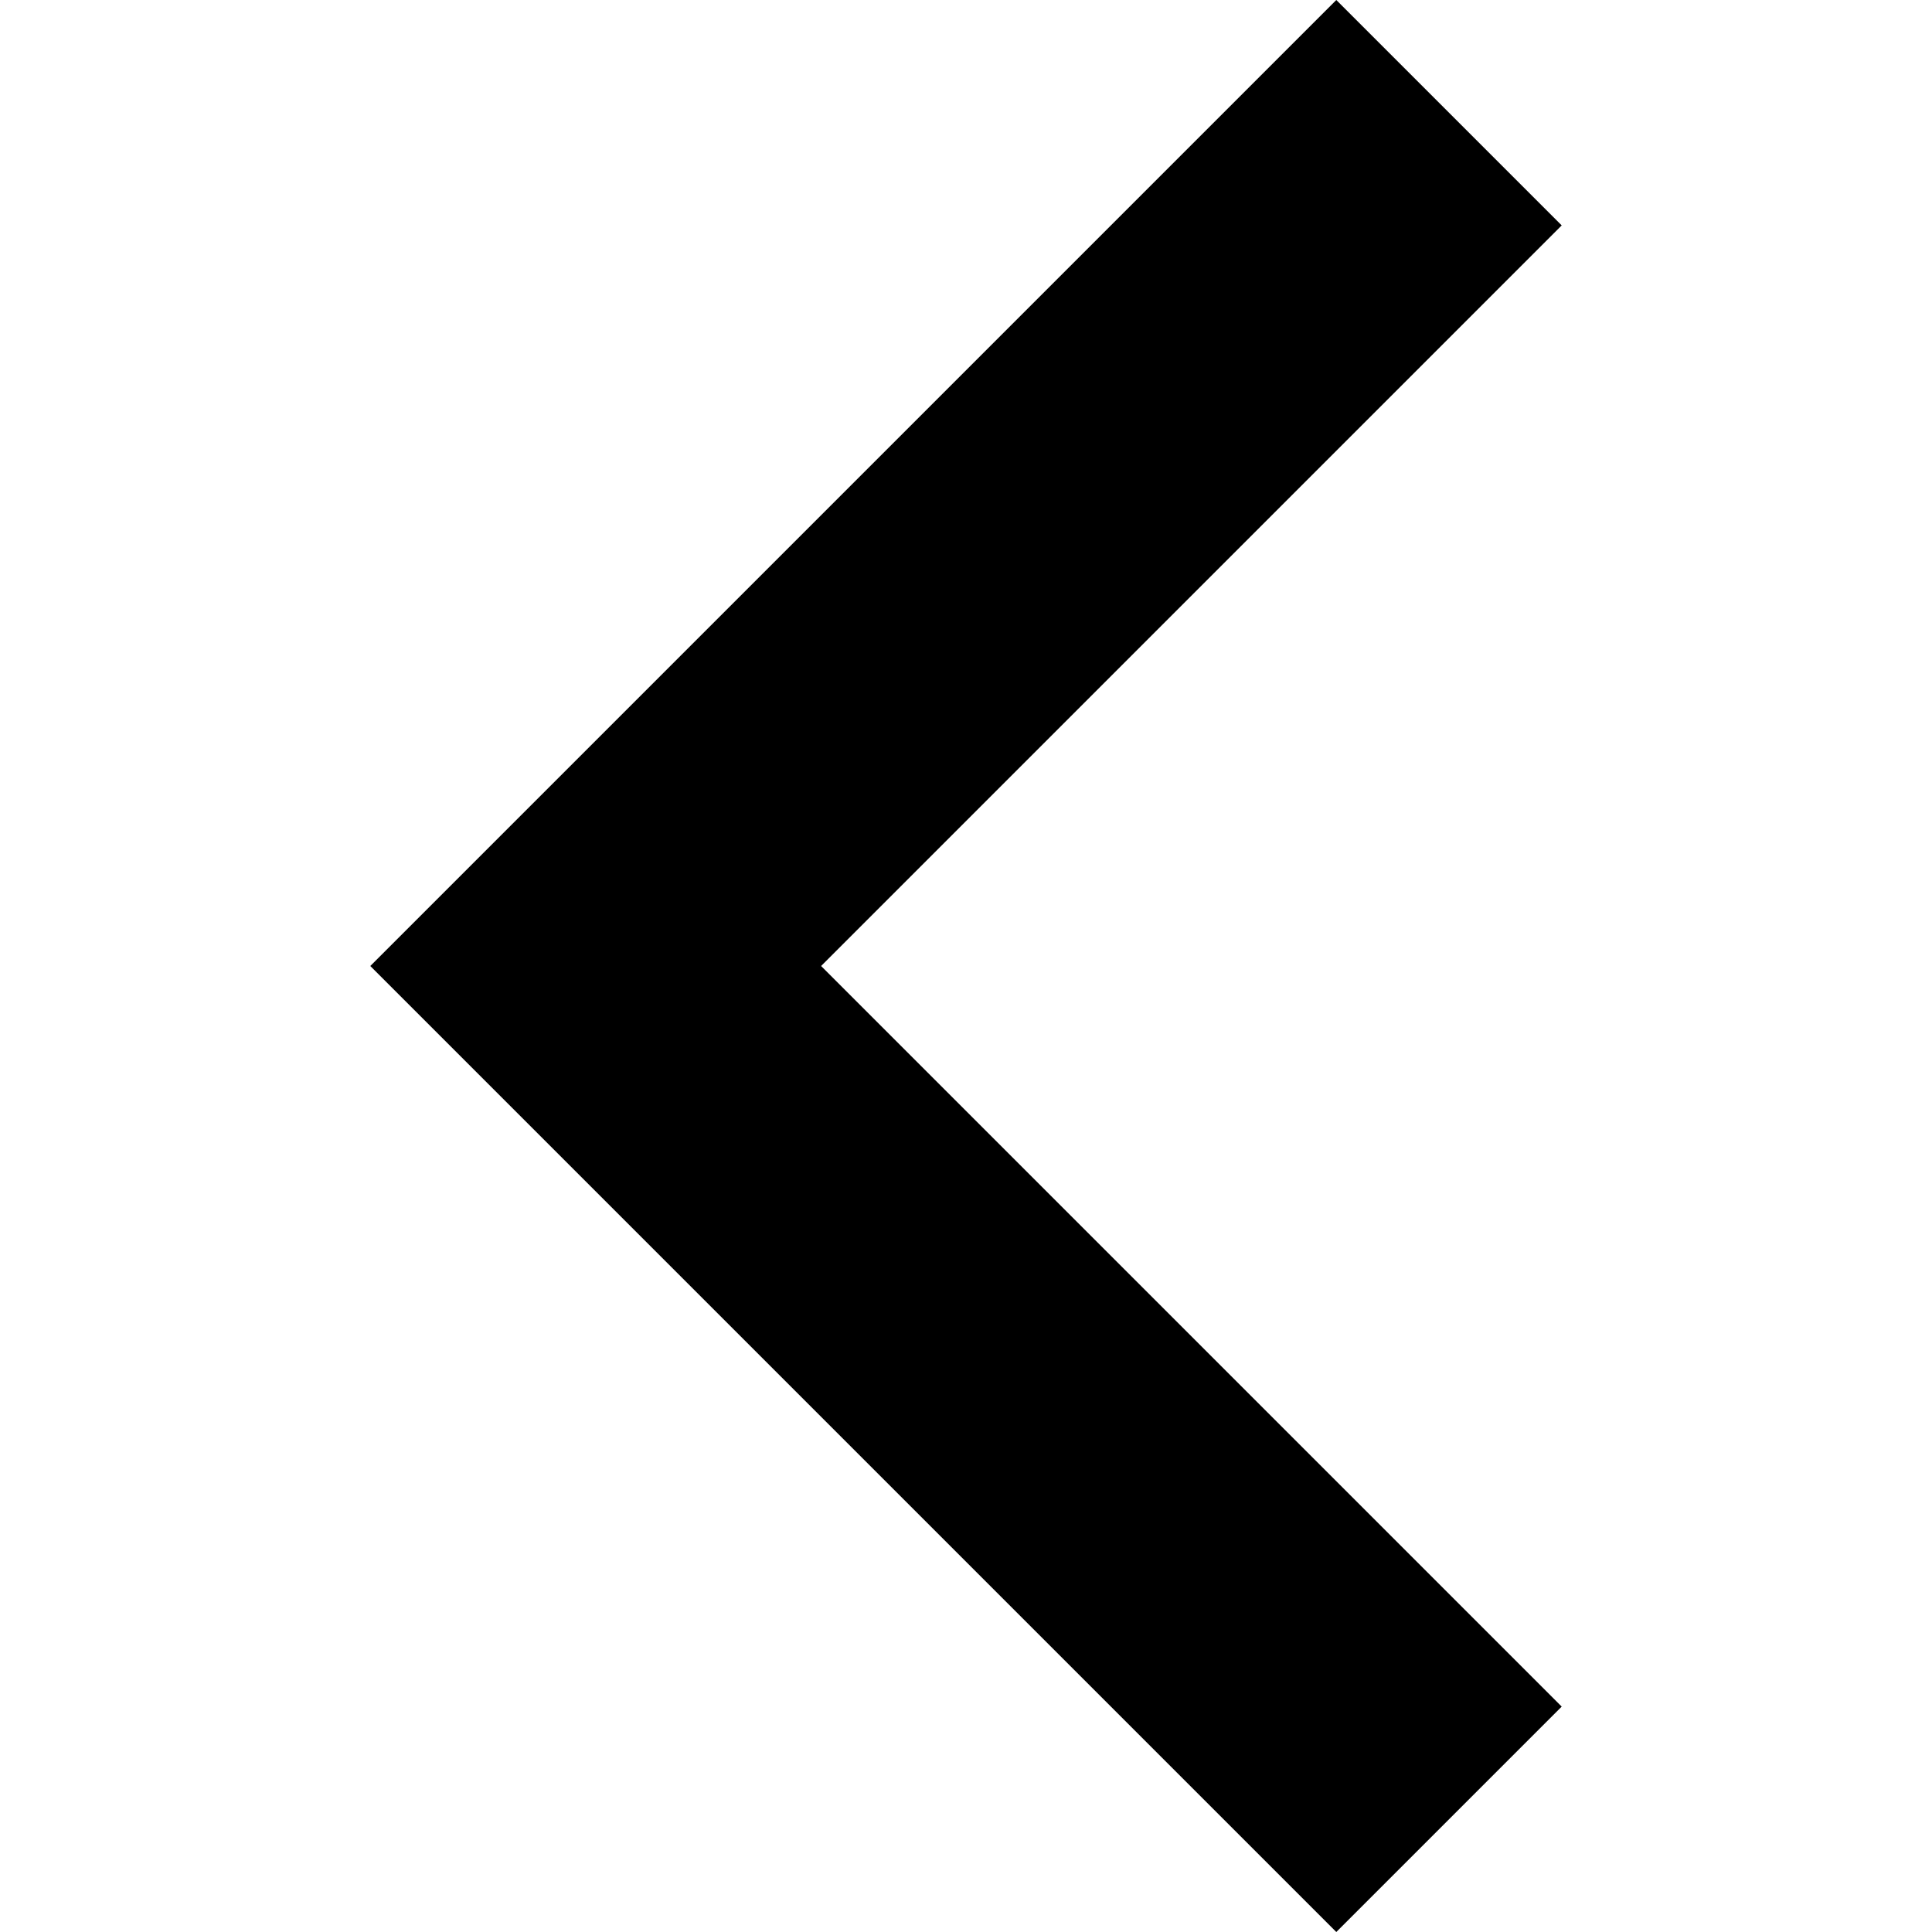
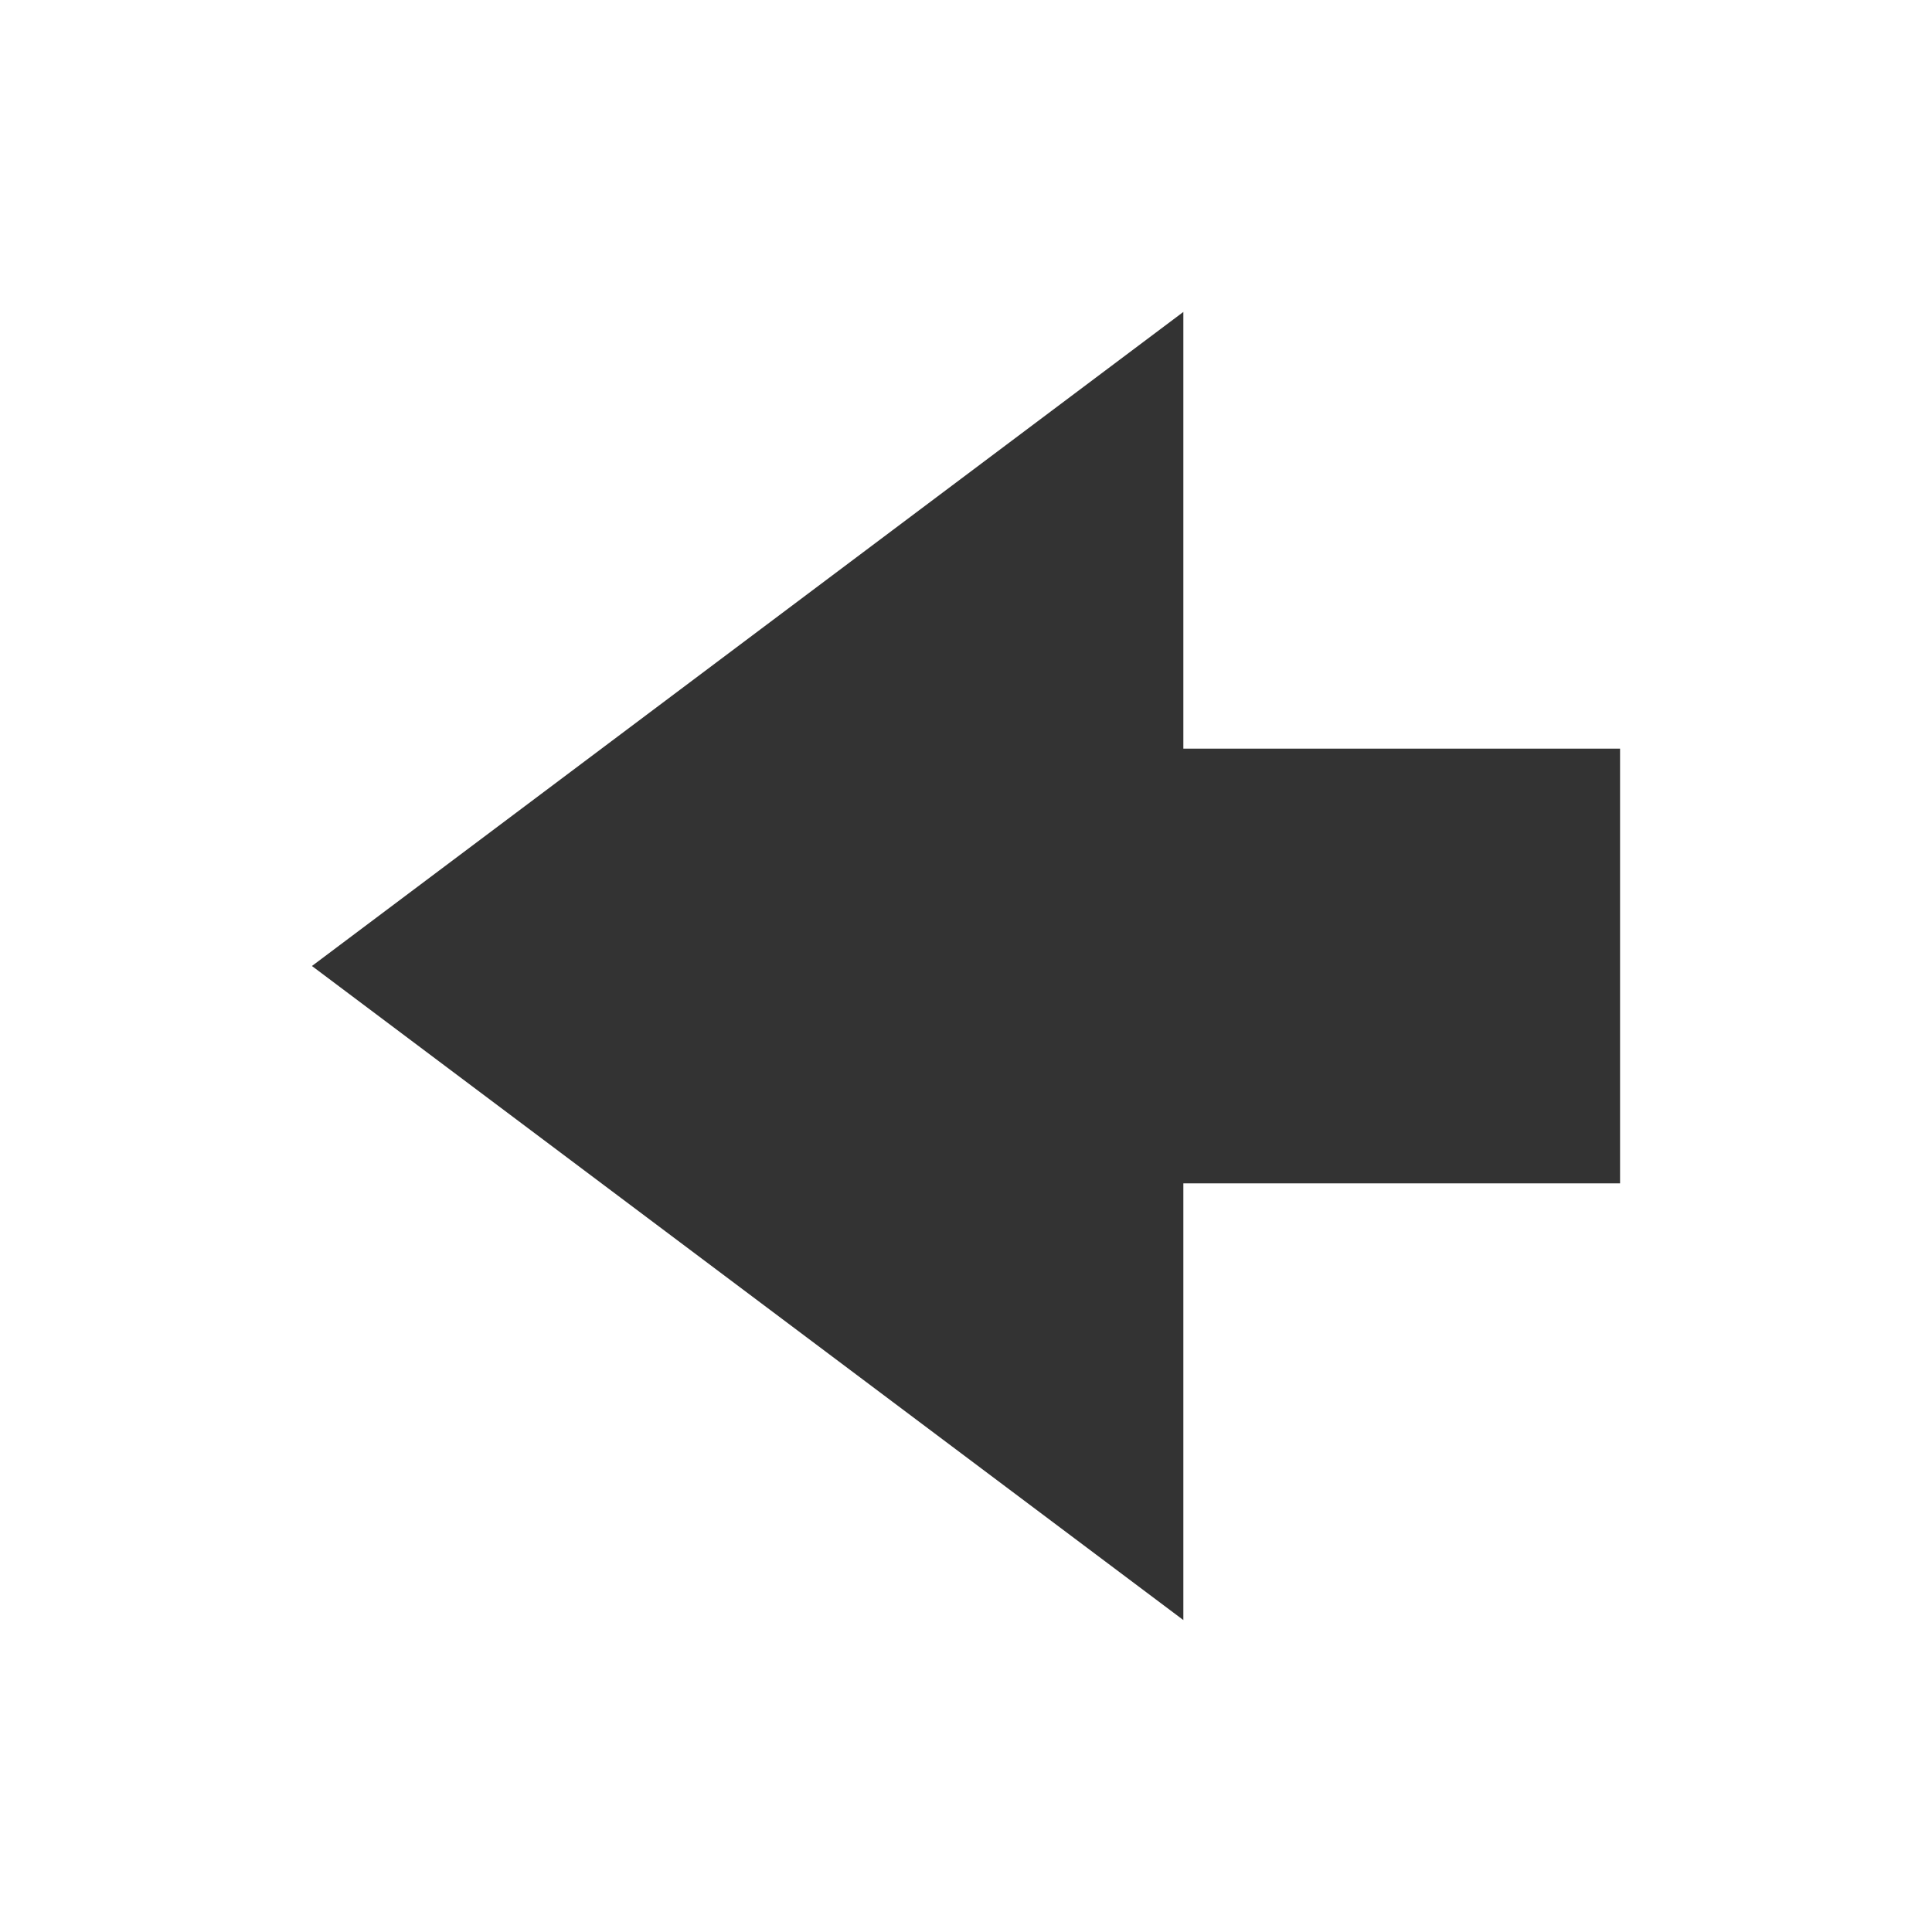
- <svg xmlns="http://www.w3.org/2000/svg" version="1.1" id="Capa_1" x="0px" y="0px" width="306px" height="306px" viewBox="0 0 306 306" style="enable-background:new 0 0 306 306;" xml:space="preserve">
-   <g>
-     <g id="chevron-left">
-       <polygon points="247.35,35.7 211.65,0 58.65,153 211.65,306 247.35,270.3 130.05,153   " />
-     </g>
+ <svg xmlns="http://www.w3.org/2000/svg" version="1.1" id="Layer_1" x="0px" y="0px" viewBox="0 0 96 96" style="enable-background:new 0 0 96 96;" xml:space="preserve">
+   <style type="text/css">
+ 	.st0{fill:#333333;}
+ </style>
+   <g id="XMLID_1_">
+     <polygon id="XMLID_3_" class="st0" points="58.8,37.2 58.8,15.5 15.5,48 58.8,80.5 58.8,58.8 80.5,58.8 80.5,37.2  " />
  </g>
-   <g>
- </g>
-   <g>
- </g>
-   <g>
- </g>
-   <g>
- </g>
-   <g>
- </g>
-   <g>
- </g>
-   <g>
- </g>
-   <g>
- </g>
-   <g>
- </g>
-   <g>
- </g>
-   <g>
- </g>
-   <g>
- </g>
-   <g>
- </g>
-   <g>
- </g>
-   <g>
- </g>
</svg>
